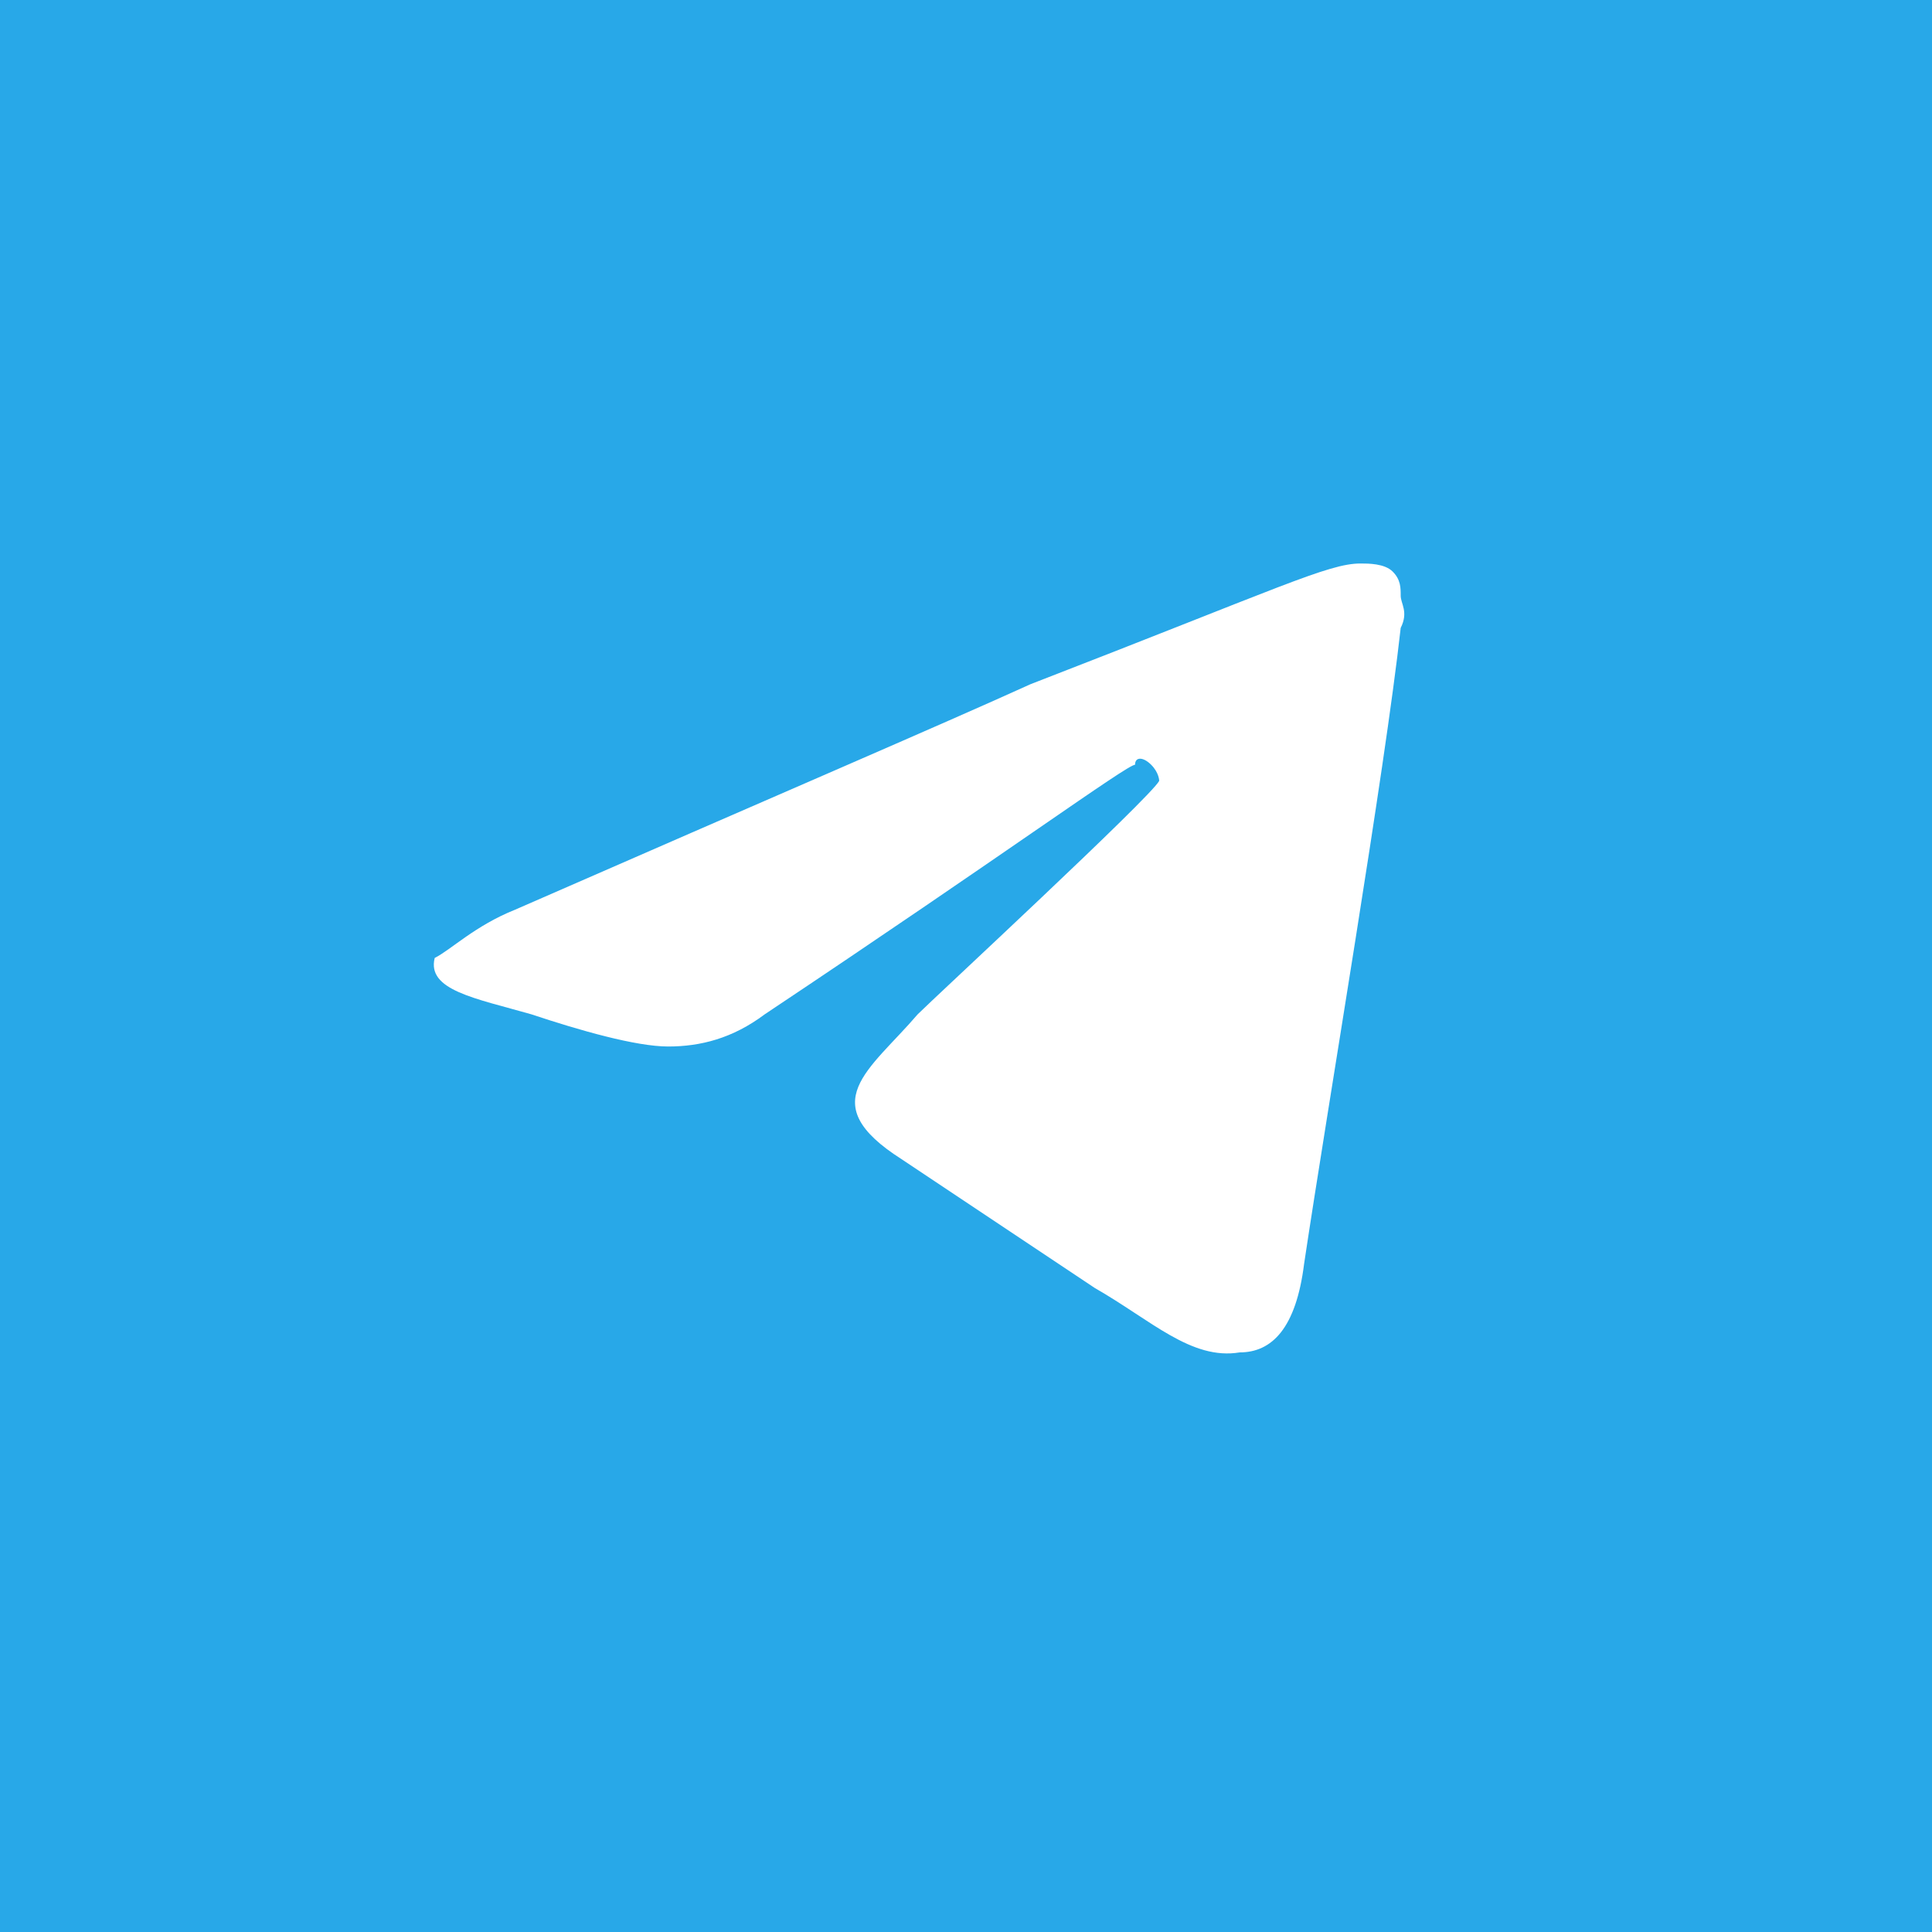
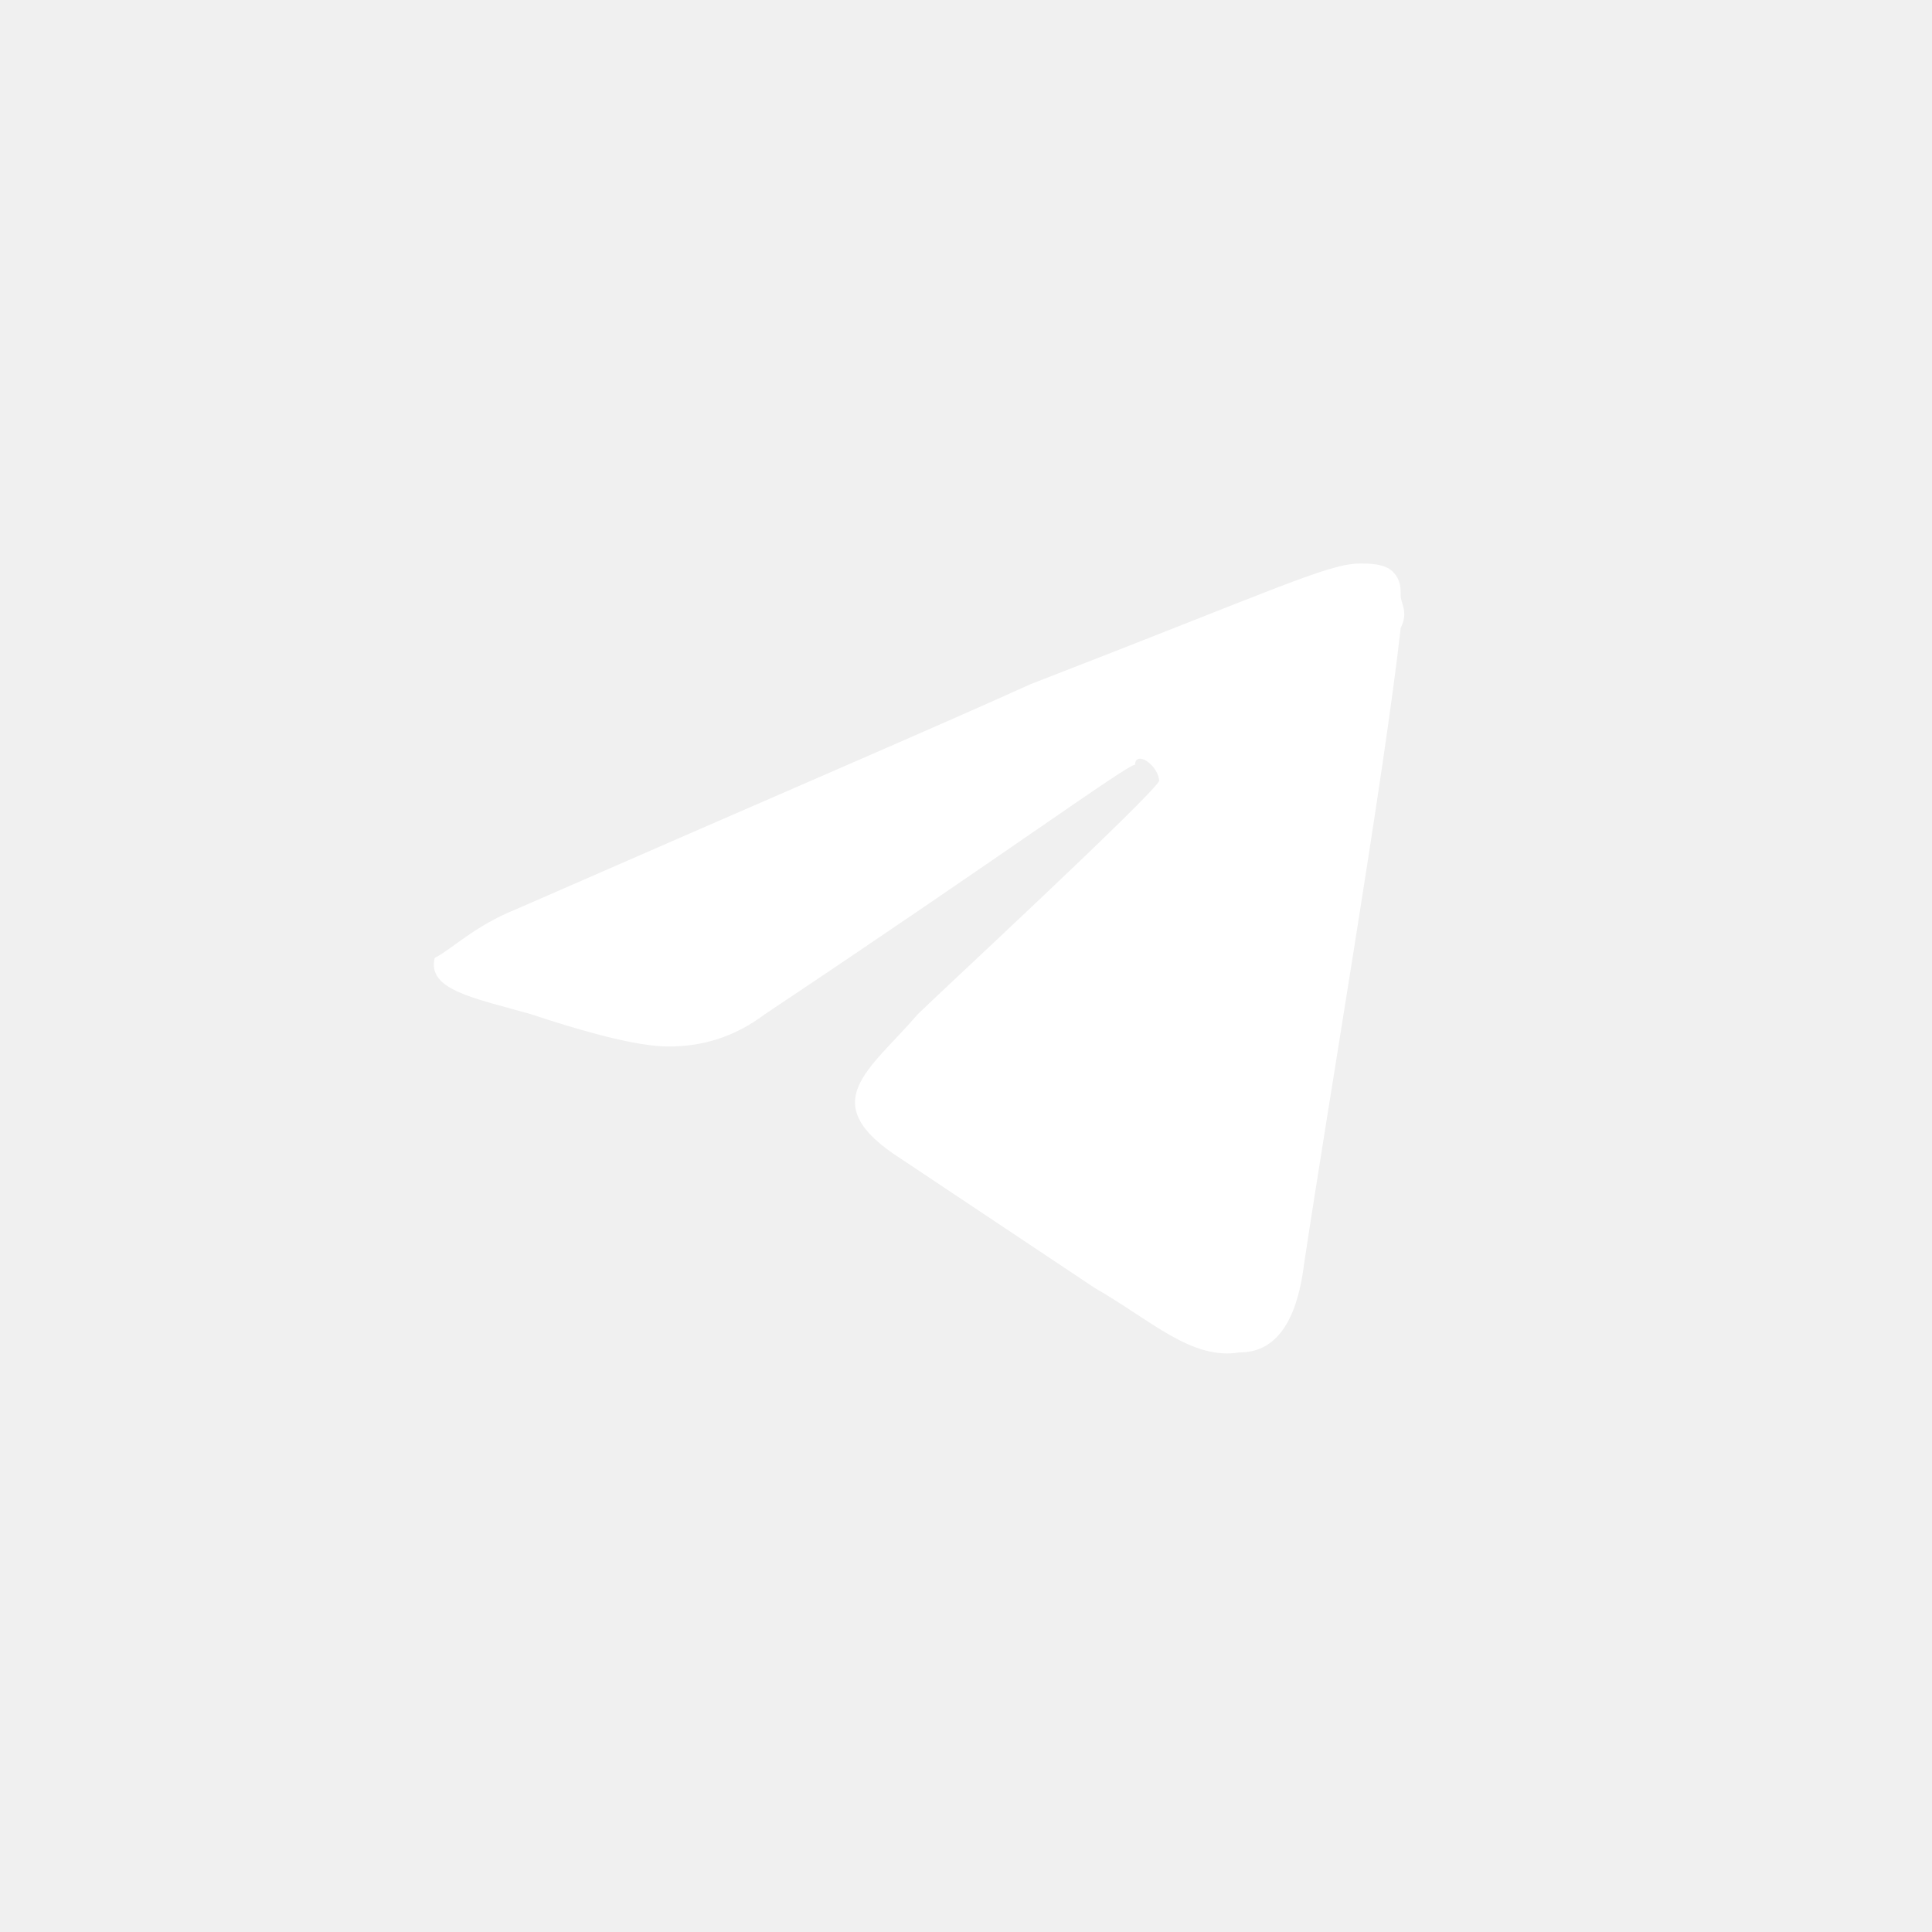
- <svg xmlns="http://www.w3.org/2000/svg" version="1.1" x="0px" y="0px" viewBox="0 0 24 24" style="enable-background:new 0 0 24 24;" xml:space="preserve">
-   <style type="text/css">
- 	.s0{fill:#28A8E8;}
- 	.s1{fill:#FFF;}
- </style>
-   <rect class="s0" y="0" width="24" height="24" />
-   <path class="s1" d="M6.4,11.3c3.2-1.4,5.3-2.3,6.4-2.8c3.1-1.2,3.7-1.5,4.1-1.5c0.1,0,0.3,0,0.4,0.1  c0.1,0.1,0.1,0.2,0.1,0.3c0,0.1,0.1,0.2,0,0.4c-0.2,1.8-0.9,5.9-1.2,7.9c-0.1,0.8-0.4,1.1-0.8,1.1c-0.6,0.1-1.1-0.4-1.8-0.8  c-0.9-0.6-1.5-1-2.4-1.6c-1.1-0.7-0.4-1.1,0.2-1.8c0.2-0.2,2.9-2.7,3-2.9c0,0,0-0.1-0.1-0.2s-0.2-0.1-0.2,0c-0.1,0-1.6,1.1-4.6,3.1  c-0.4,0.3-0.8,0.4-1.2,0.4c-0.4,0-1.1-0.2-1.7-0.4c-0.7-0.2-1.3-0.3-1.2-0.7C5.6,11.8,5.9,11.5,6.4,11.3z" />
+ <svg xmlns="http://www.w3.org/2000/svg" viewBox="0 0 24 24" style="background-color:#28A8E8; fill:#fff;">
+   <path d="M6.4,11.3c3.2-1.4,5.3-2.3,6.4-2.8c3.1-1.2,3.7-1.5,4.1-1.5c0.1,0,0.3,0,0.4,0.1  c0.1,0.1,0.1,0.2,0.1,0.3c0,0.1,0.1,0.2,0,0.4c-0.2,1.8-0.9,5.9-1.2,7.9c-0.1,0.8-0.4,1.1-0.8,1.1c-0.6,0.1-1.1-0.4-1.8-0.8  c-0.9-0.6-1.5-1-2.4-1.6c-1.1-0.7-0.4-1.1,0.2-1.8c0.2-0.2,2.9-2.7,3-2.9c0,0,0-0.1-0.1-0.2s-0.2-0.1-0.2,0c-0.1,0-1.6,1.1-4.6,3.1  c-0.4,0.3-0.8,0.4-1.2,0.4c-0.4,0-1.1-0.2-1.7-0.4c-0.7-0.2-1.3-0.3-1.2-0.7C5.6,11.8,5.9,11.5,6.4,11.3z" />
</svg>
